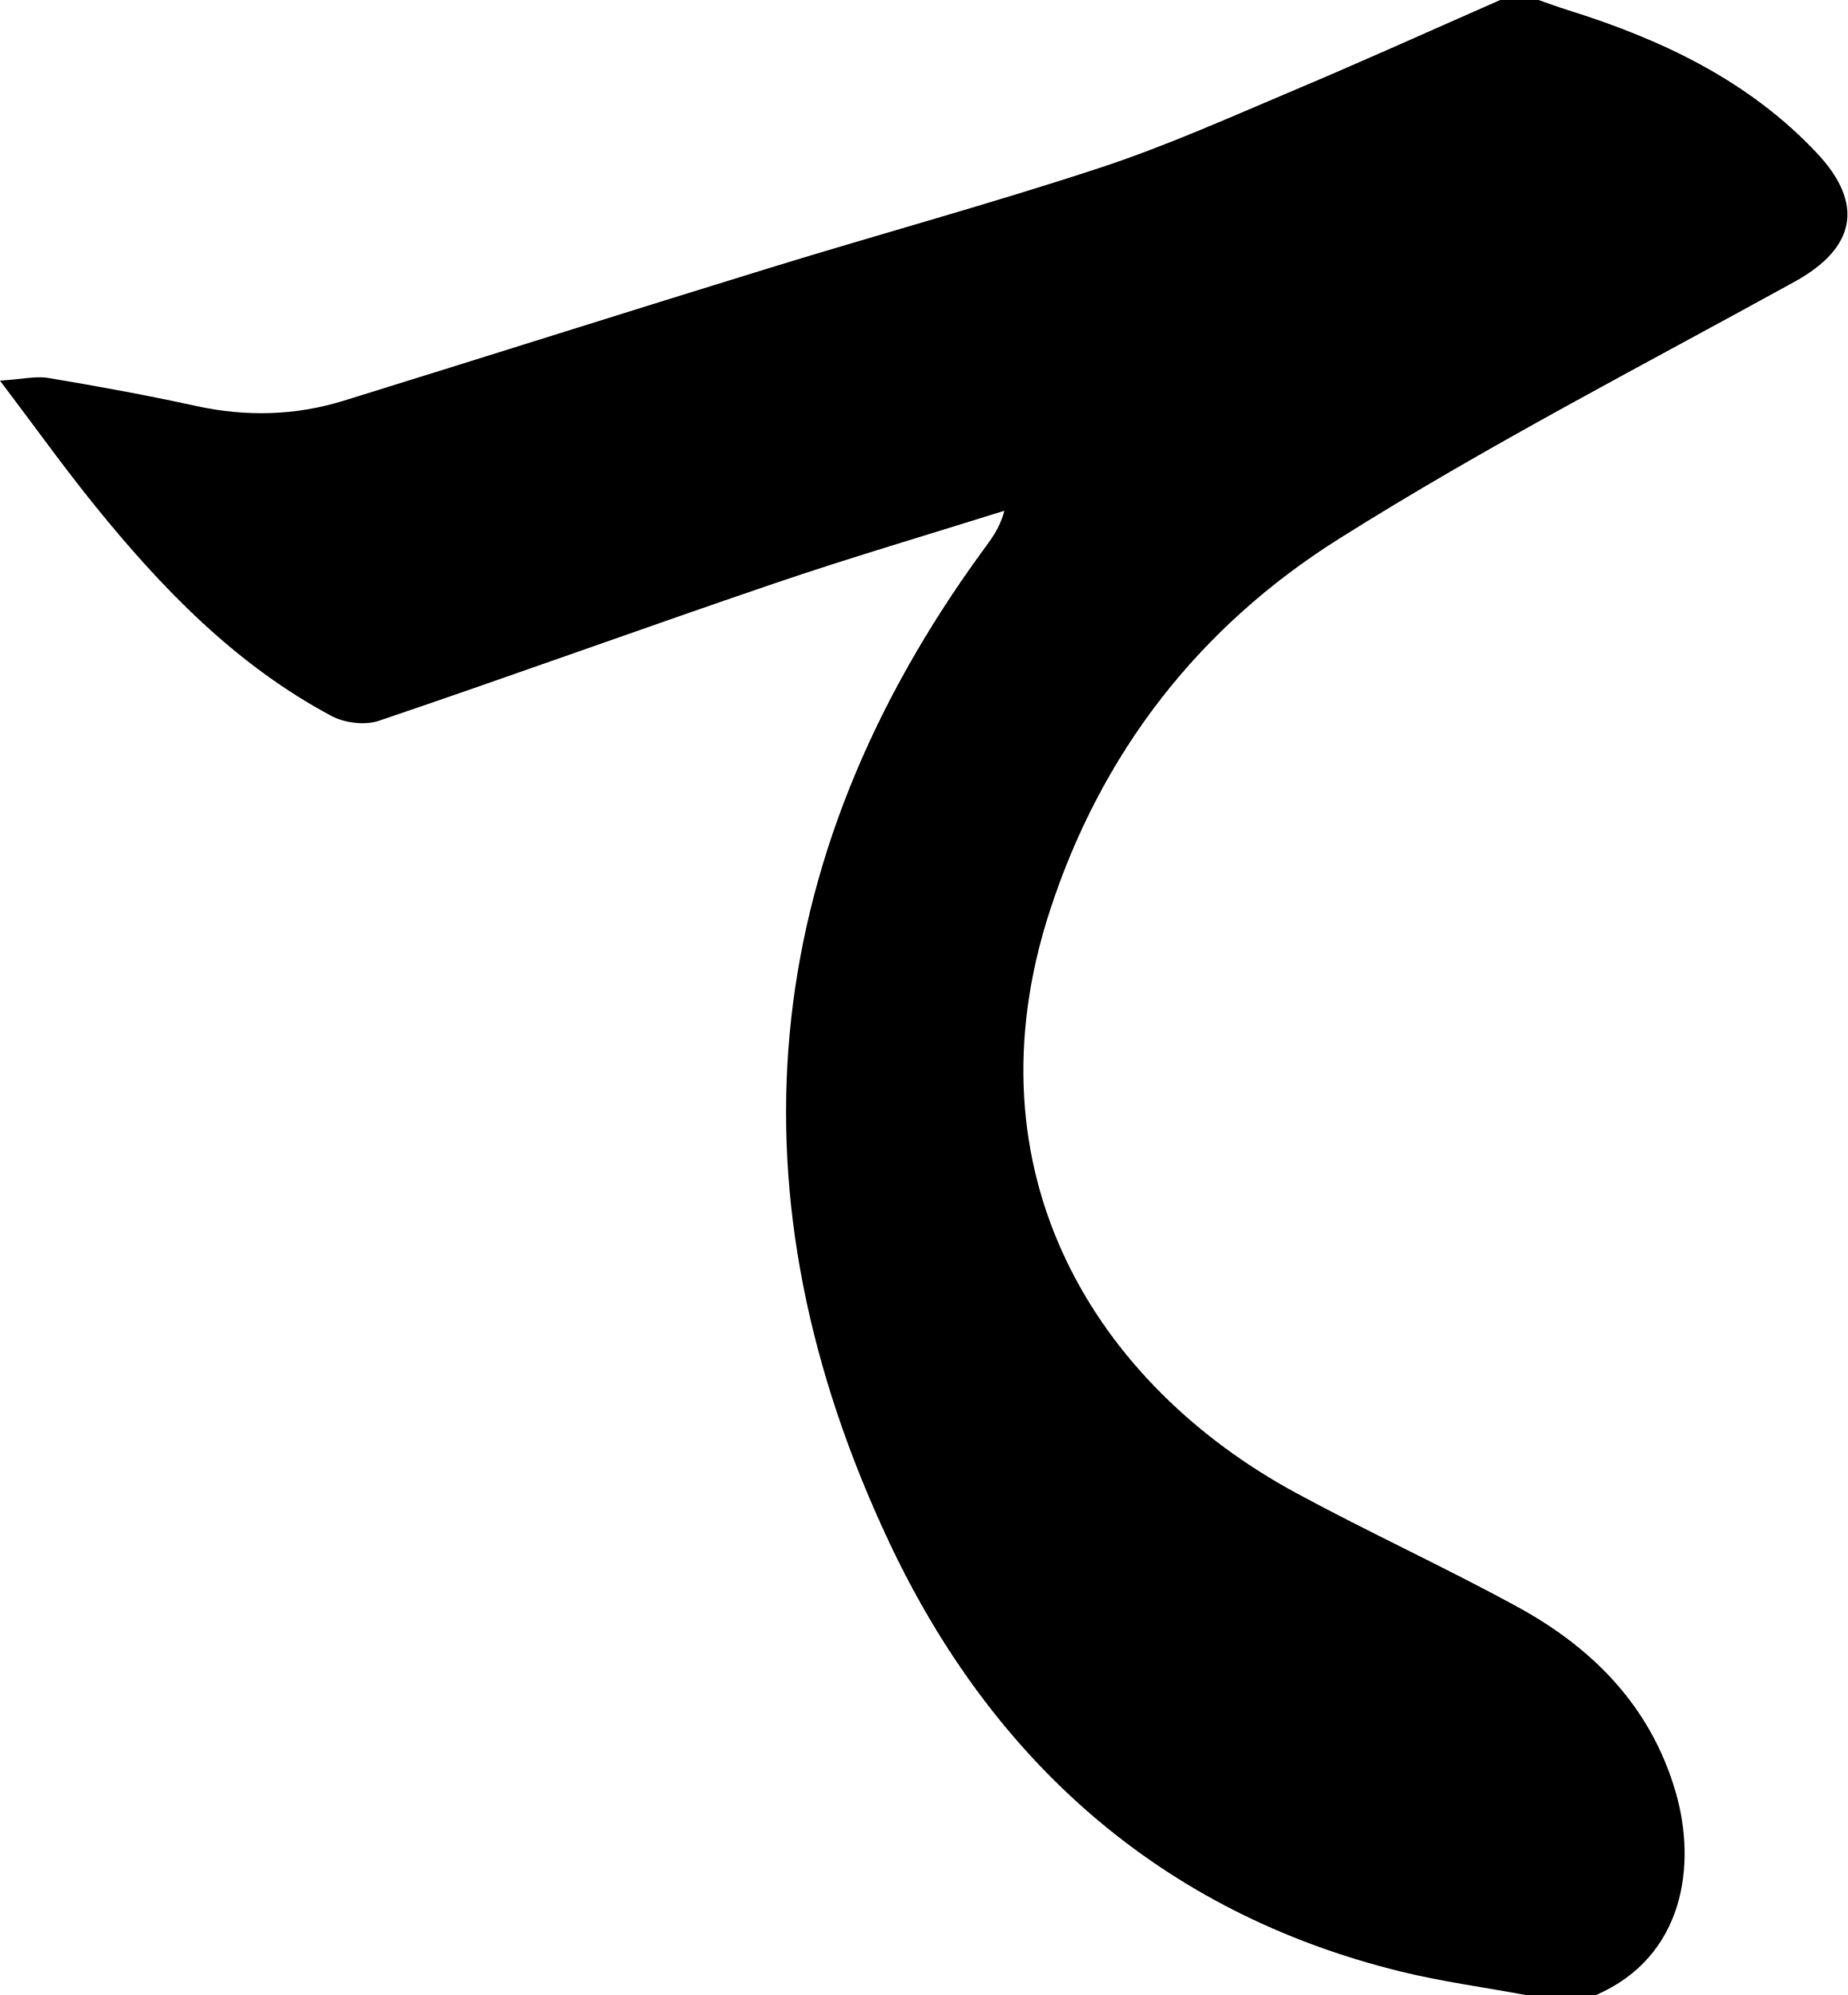
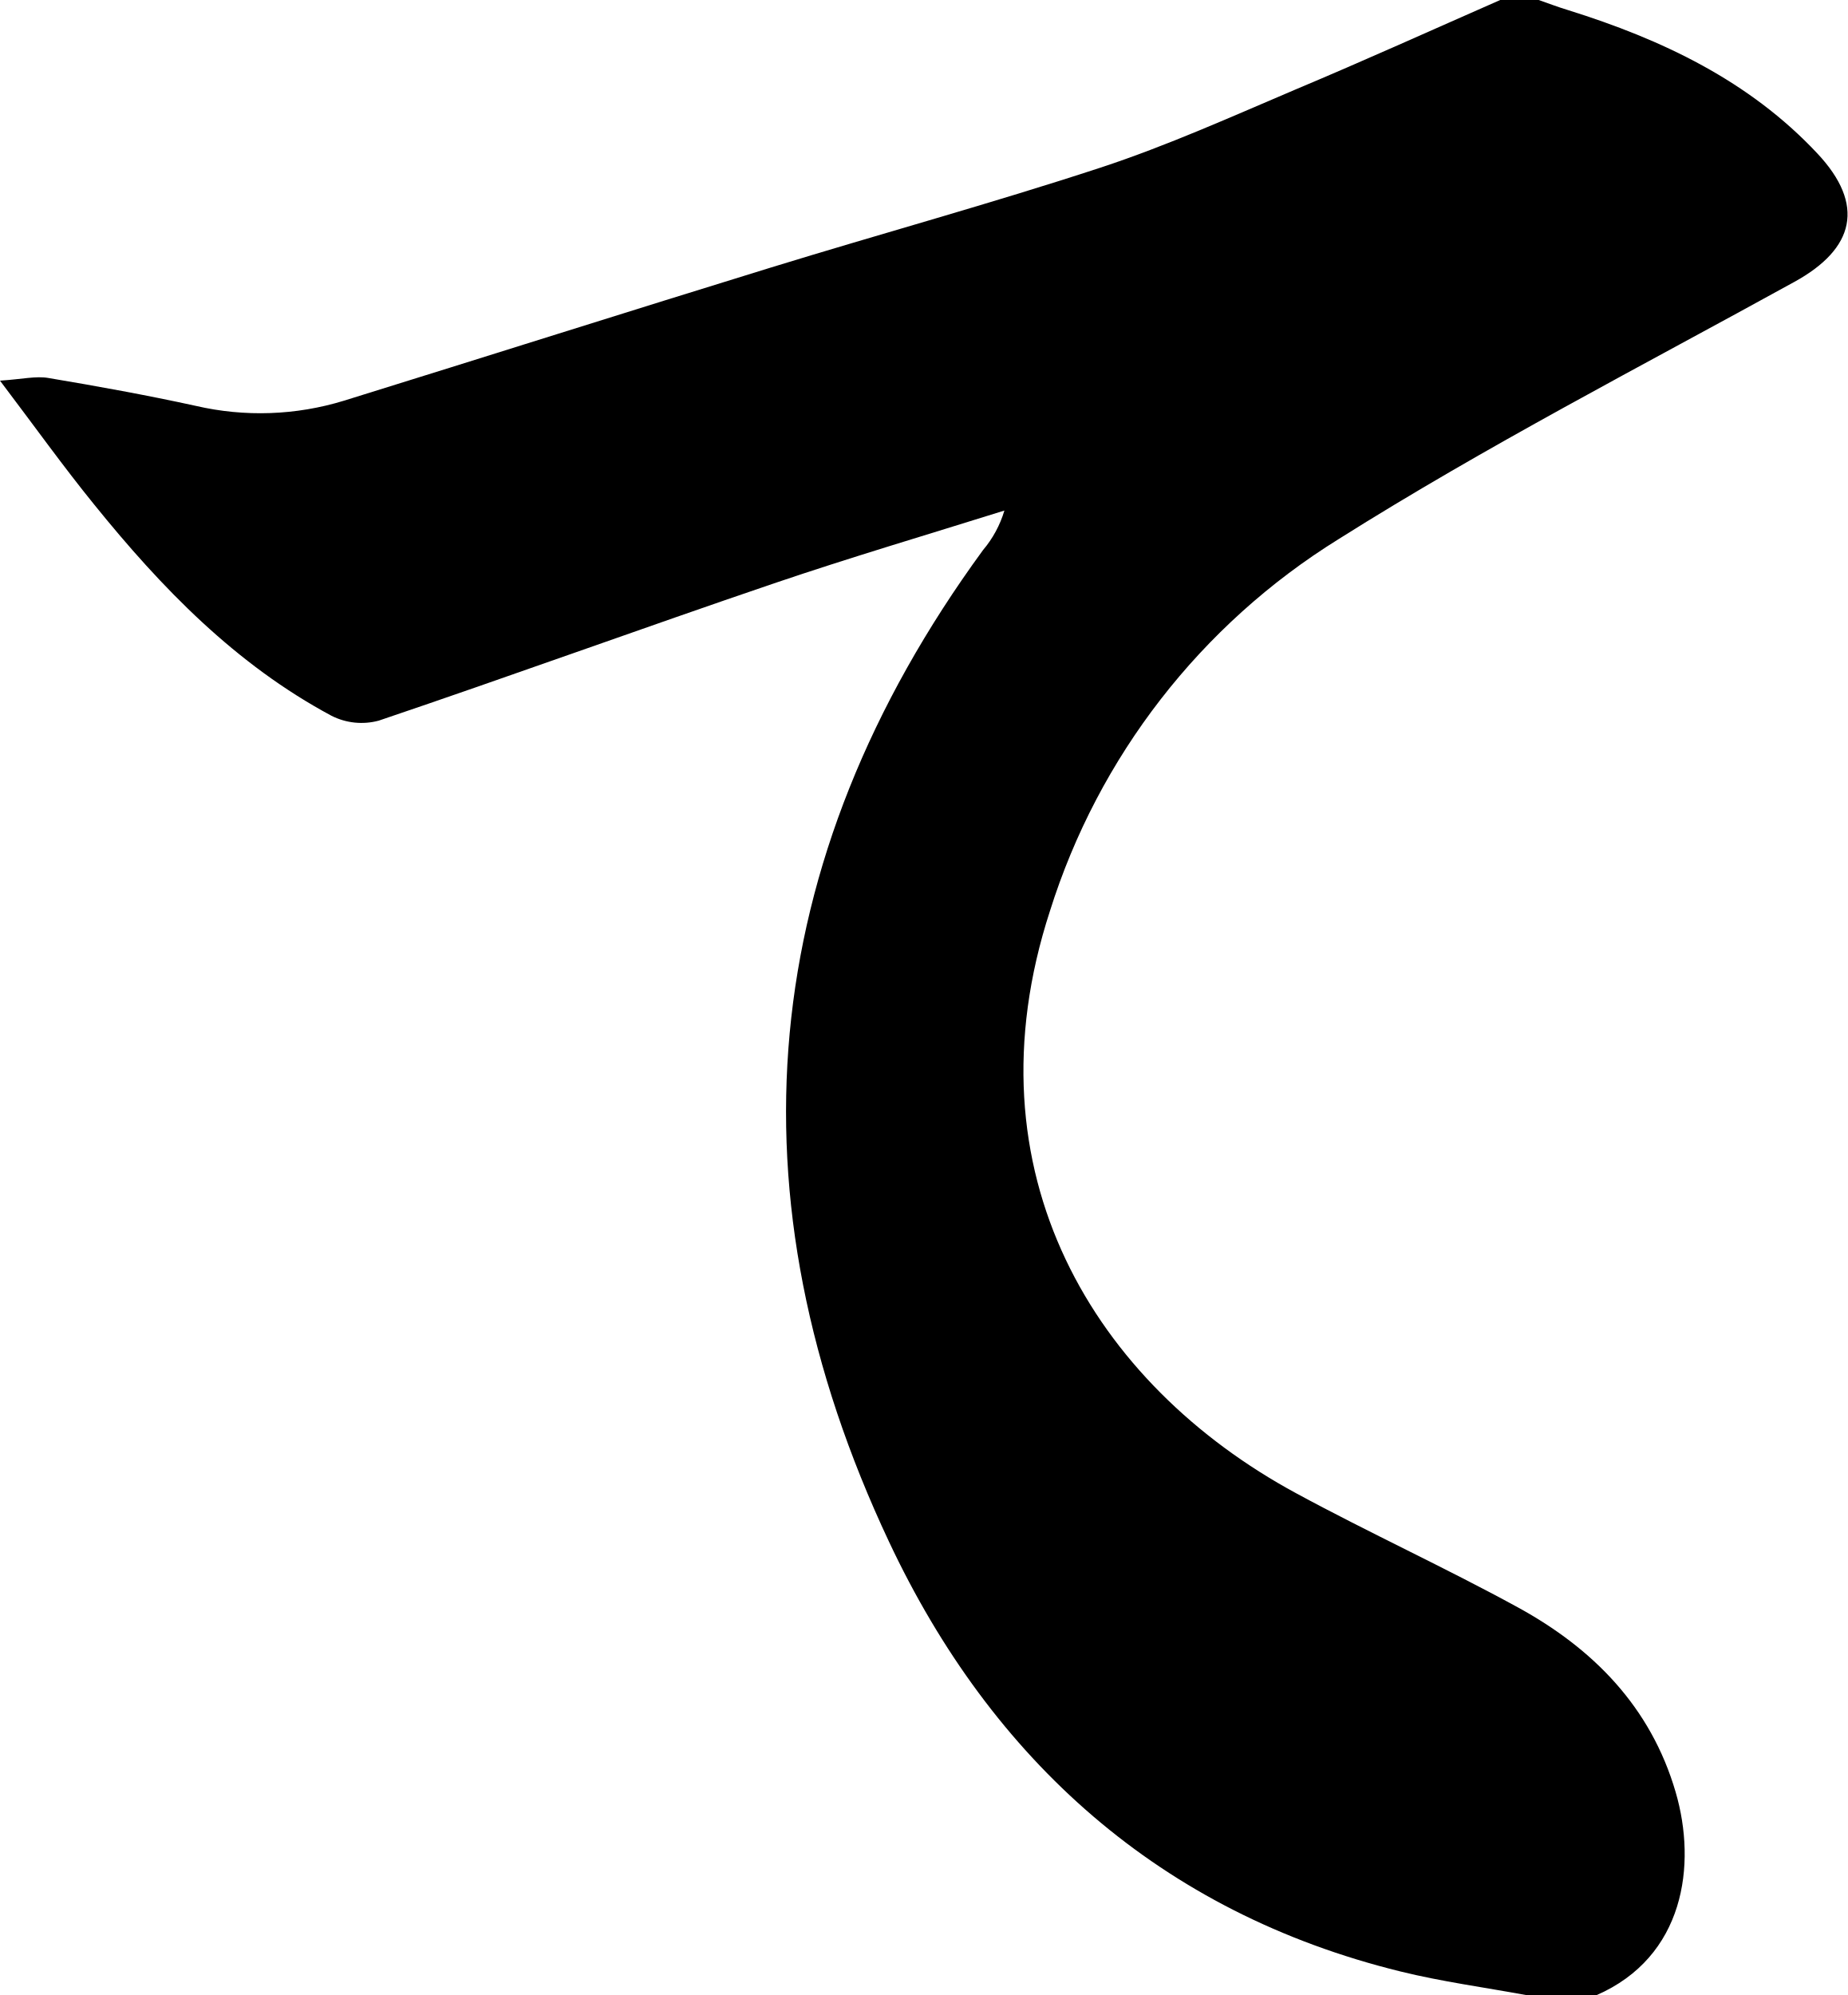
- <svg xmlns="http://www.w3.org/2000/svg" version="1.1" x="0px" y="0px" viewBox="0 0 288.021 311" style="enable-background:new 0 0 288.021 311;" xml:space="preserve">
-   <g id="Layer_1">
- </g>
-   <g id="Layer_2">
-     <g>
-       <path d="M237.874,311c-6.505-1.202-13.089-2.084-19.503-3.659c-37.483-9.204-63.782-33.019-79.767-66.973    c-25.353-53.85-20.832-105.971,14.649-154.574c1.258-1.723,2.598-3.386,3.335-6.175    c-11.979,3.766-24.035,7.301-35.919,11.349c-20.581,7.011-41.024,14.43-61.618,21.403    c-2.159,0.731-5.32,0.335-7.369-0.757c-14.943-7.967-26.485-19.916-37-32.93    C9.918,72.787,5.499,66.611,0,59.34c3.511-0.229,5.588-0.749,7.523-0.423    c7.687,1.294,15.365,2.686,22.978,4.357c7.821,1.717,15.518,1.538,23.122-0.817    c22.194-6.875,44.337-13.914,66.543-20.746c17.126-5.269,34.427-9.987,51.439-15.595    c10.358-3.414,20.369-7.924,30.438-12.173C212.718,9.438,223.278,4.659,233.888,0    c1.993,0,3.986,0,5.979,0c1.53,0.529,3.047,1.098,4.591,1.58    c14.603,4.564,28.234,11.001,38.855,22.344c7.509,8.019,5.822,14.84-3.539,20    c-23.84,13.139-48.107,25.629-71.111,40.124c-21.592,13.606-36.911,33.093-44.995,57.955    c-13.246,40.736,7.022,73.739,38.388,90.731c11.388,6.169,23.192,11.567,34.557,17.778    c11.741,6.416,20.736,15.516,24.615,28.804c3.319,11.366,1.378,25.702-12.391,31.685    C245.182,311,241.528,311,237.874,311z" />
-     </g>
+ <svg xmlns="http://www.w3.org/2000/svg" viewBox="0 0 288.02 311">
+   <g id="Layer_2" data-name="Layer 2">
+     <path d="M237.87,311c-6.5-1.2-13.08-2.08-19.5-3.66-37.48-9.2-63.78-33-79.77-67-25.35-53.85-20.83-106,14.65-154.58a17.06,17.06,0,0,0,3.34-6.17c-12,3.76-24,7.3-35.92,11.35-20.58,7-41,14.43-61.62,21.4a10.33,10.33,0,0,1-7.37-.76c-14.94-8-26.48-19.91-37-32.93C9.92,72.79,5.5,66.61,0,59.34c3.51-.23,5.59-.75,7.52-.42,7.69,1.29,15.37,2.68,23,4.35a44.54,44.54,0,0,0,23.12-.81C75.82,55.58,98,48.54,120.17,41.71c17.12-5.27,34.42-10,51.44-15.59C182,22.7,192,18.19,202,13.94,212.72,9.44,223.28,4.66,233.89,0h6c1.53.53,3,1.1,4.59,1.58,14.6,4.56,28.23,11,38.85,22.34,7.51,8,5.83,14.84-3.54,20-23.84,13.14-48.1,25.63-71.11,40.13a105.37,105.37,0,0,0-45,58c-13.25,40.74,7,73.74,38.39,90.73,11.38,6.17,23.19,11.57,34.55,17.78,11.74,6.42,20.74,15.52,24.62,28.81,3.32,11.36,1.38,25.7-12.39,31.68Z" />
  </g>
-   <g id="Layer_3">
- </g>
-   <g id="Layer_4">
- </g>
</svg>
